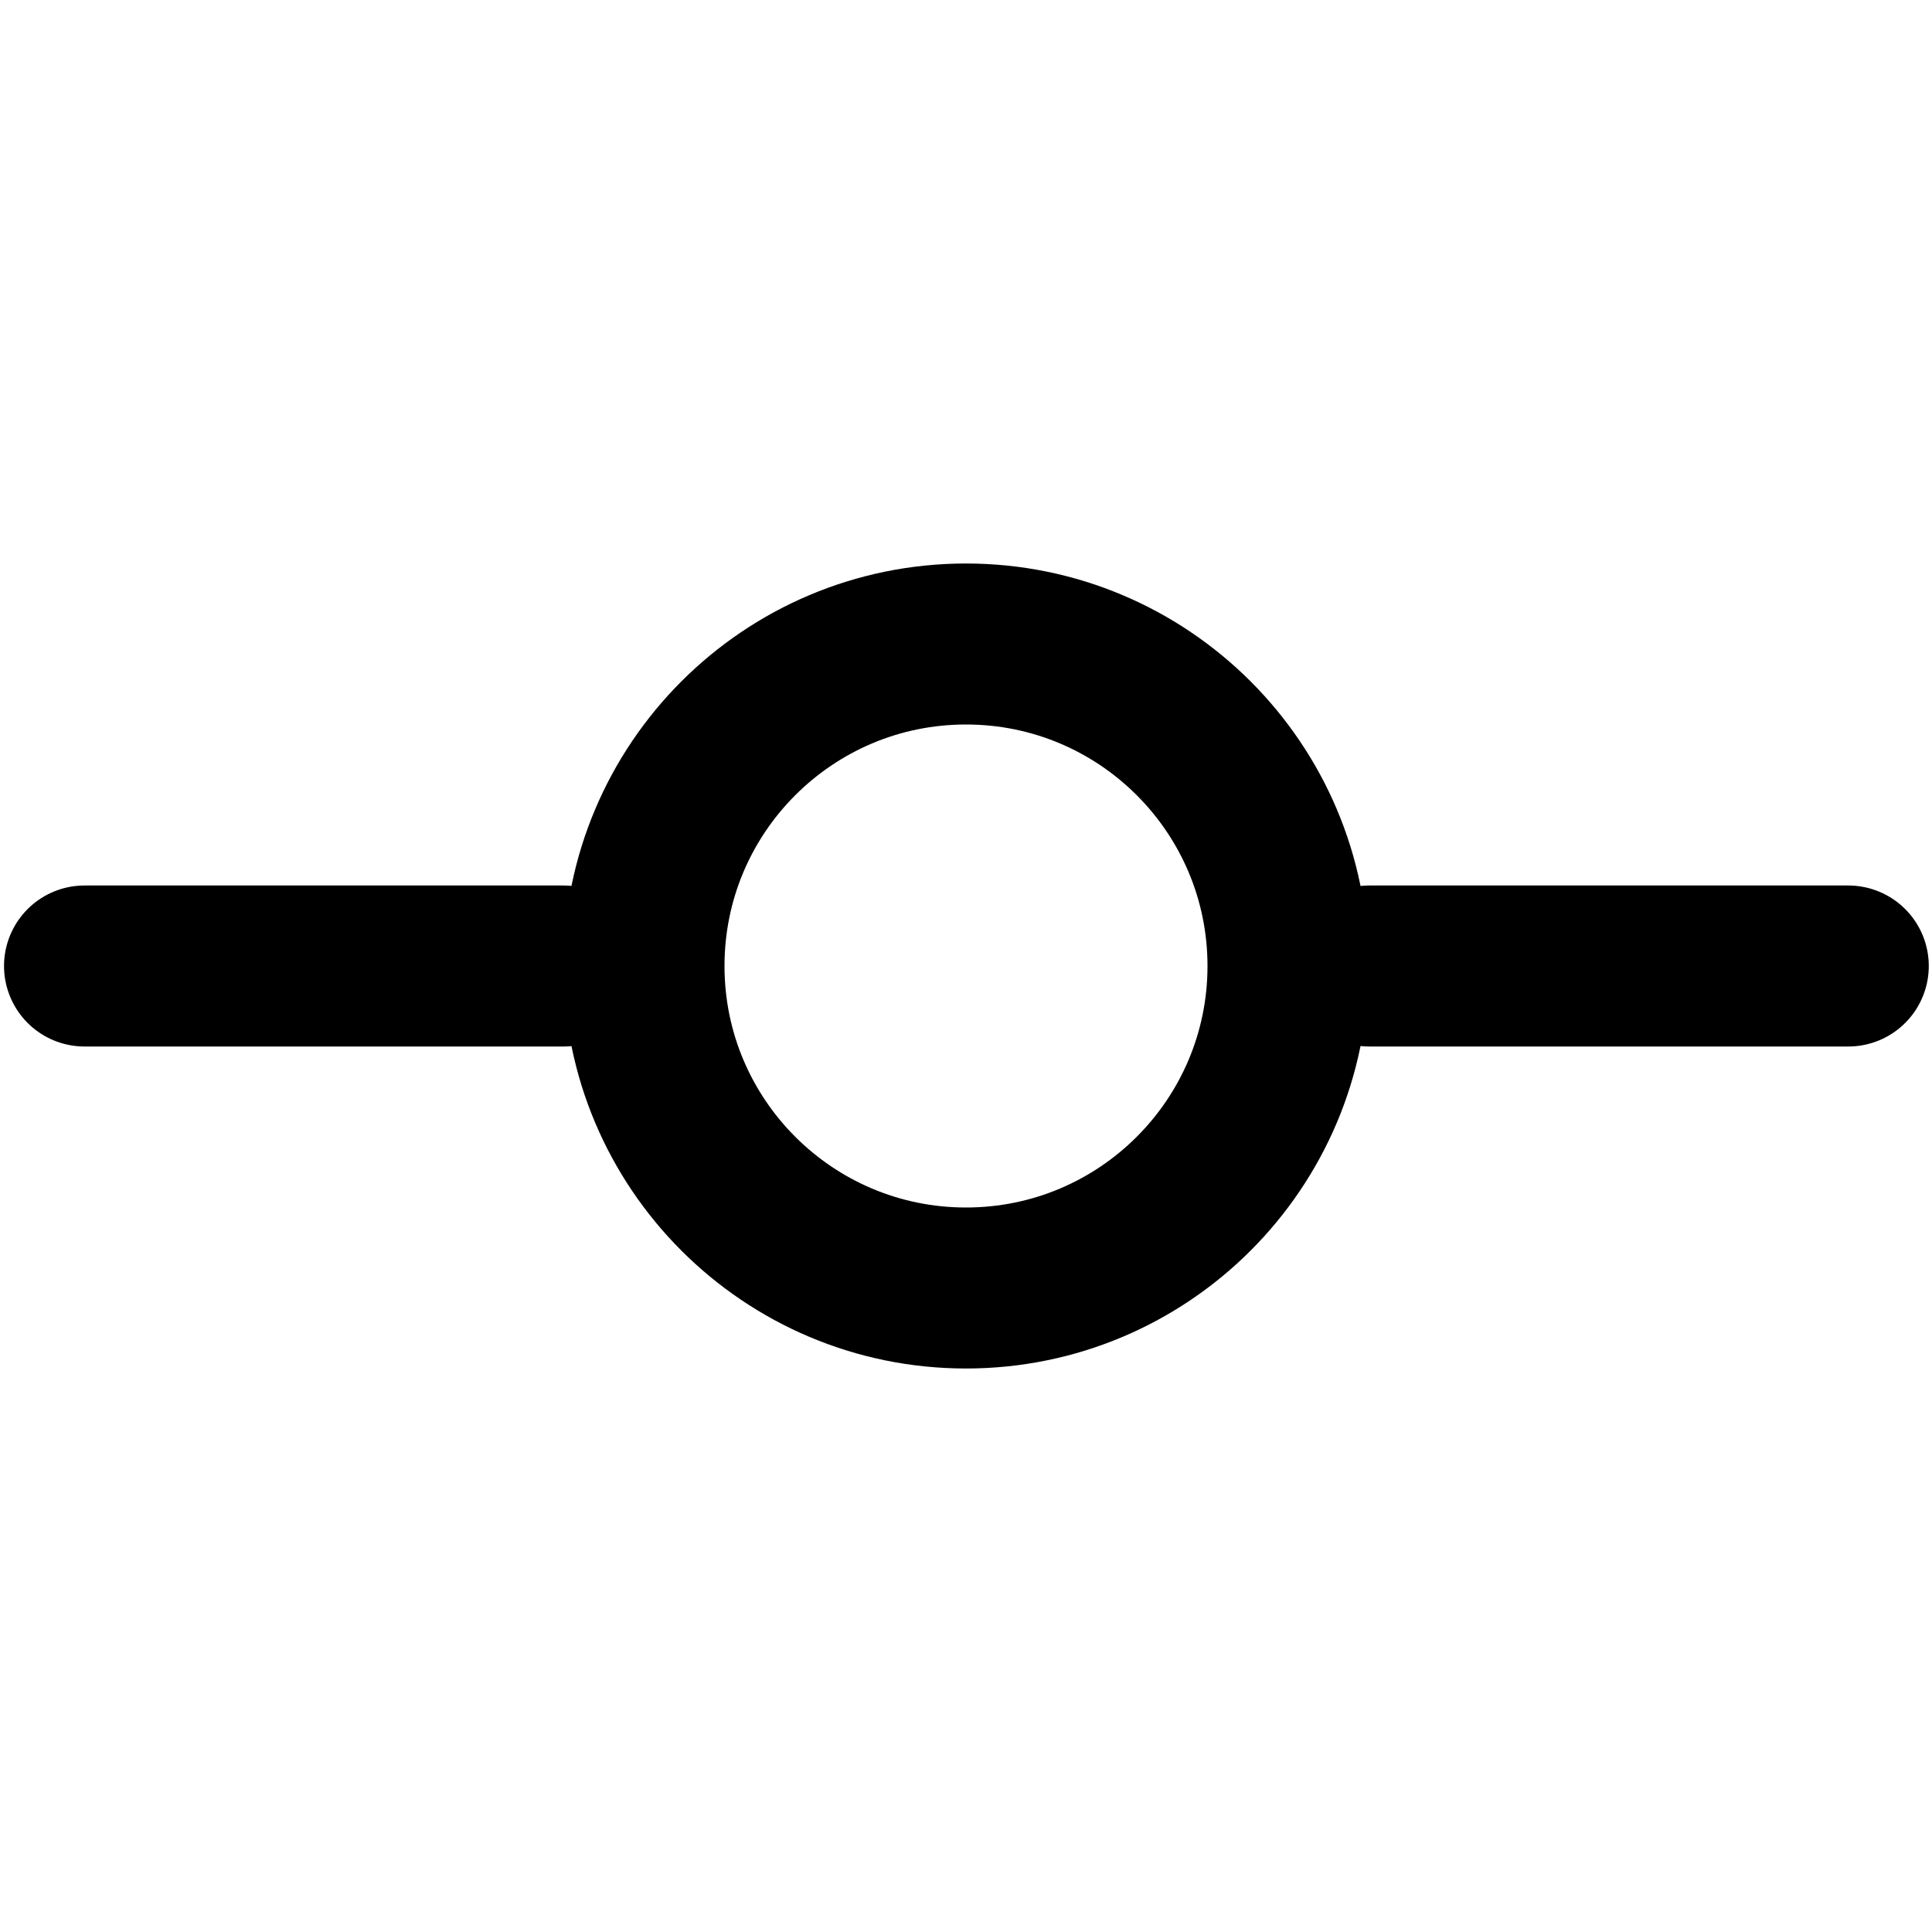
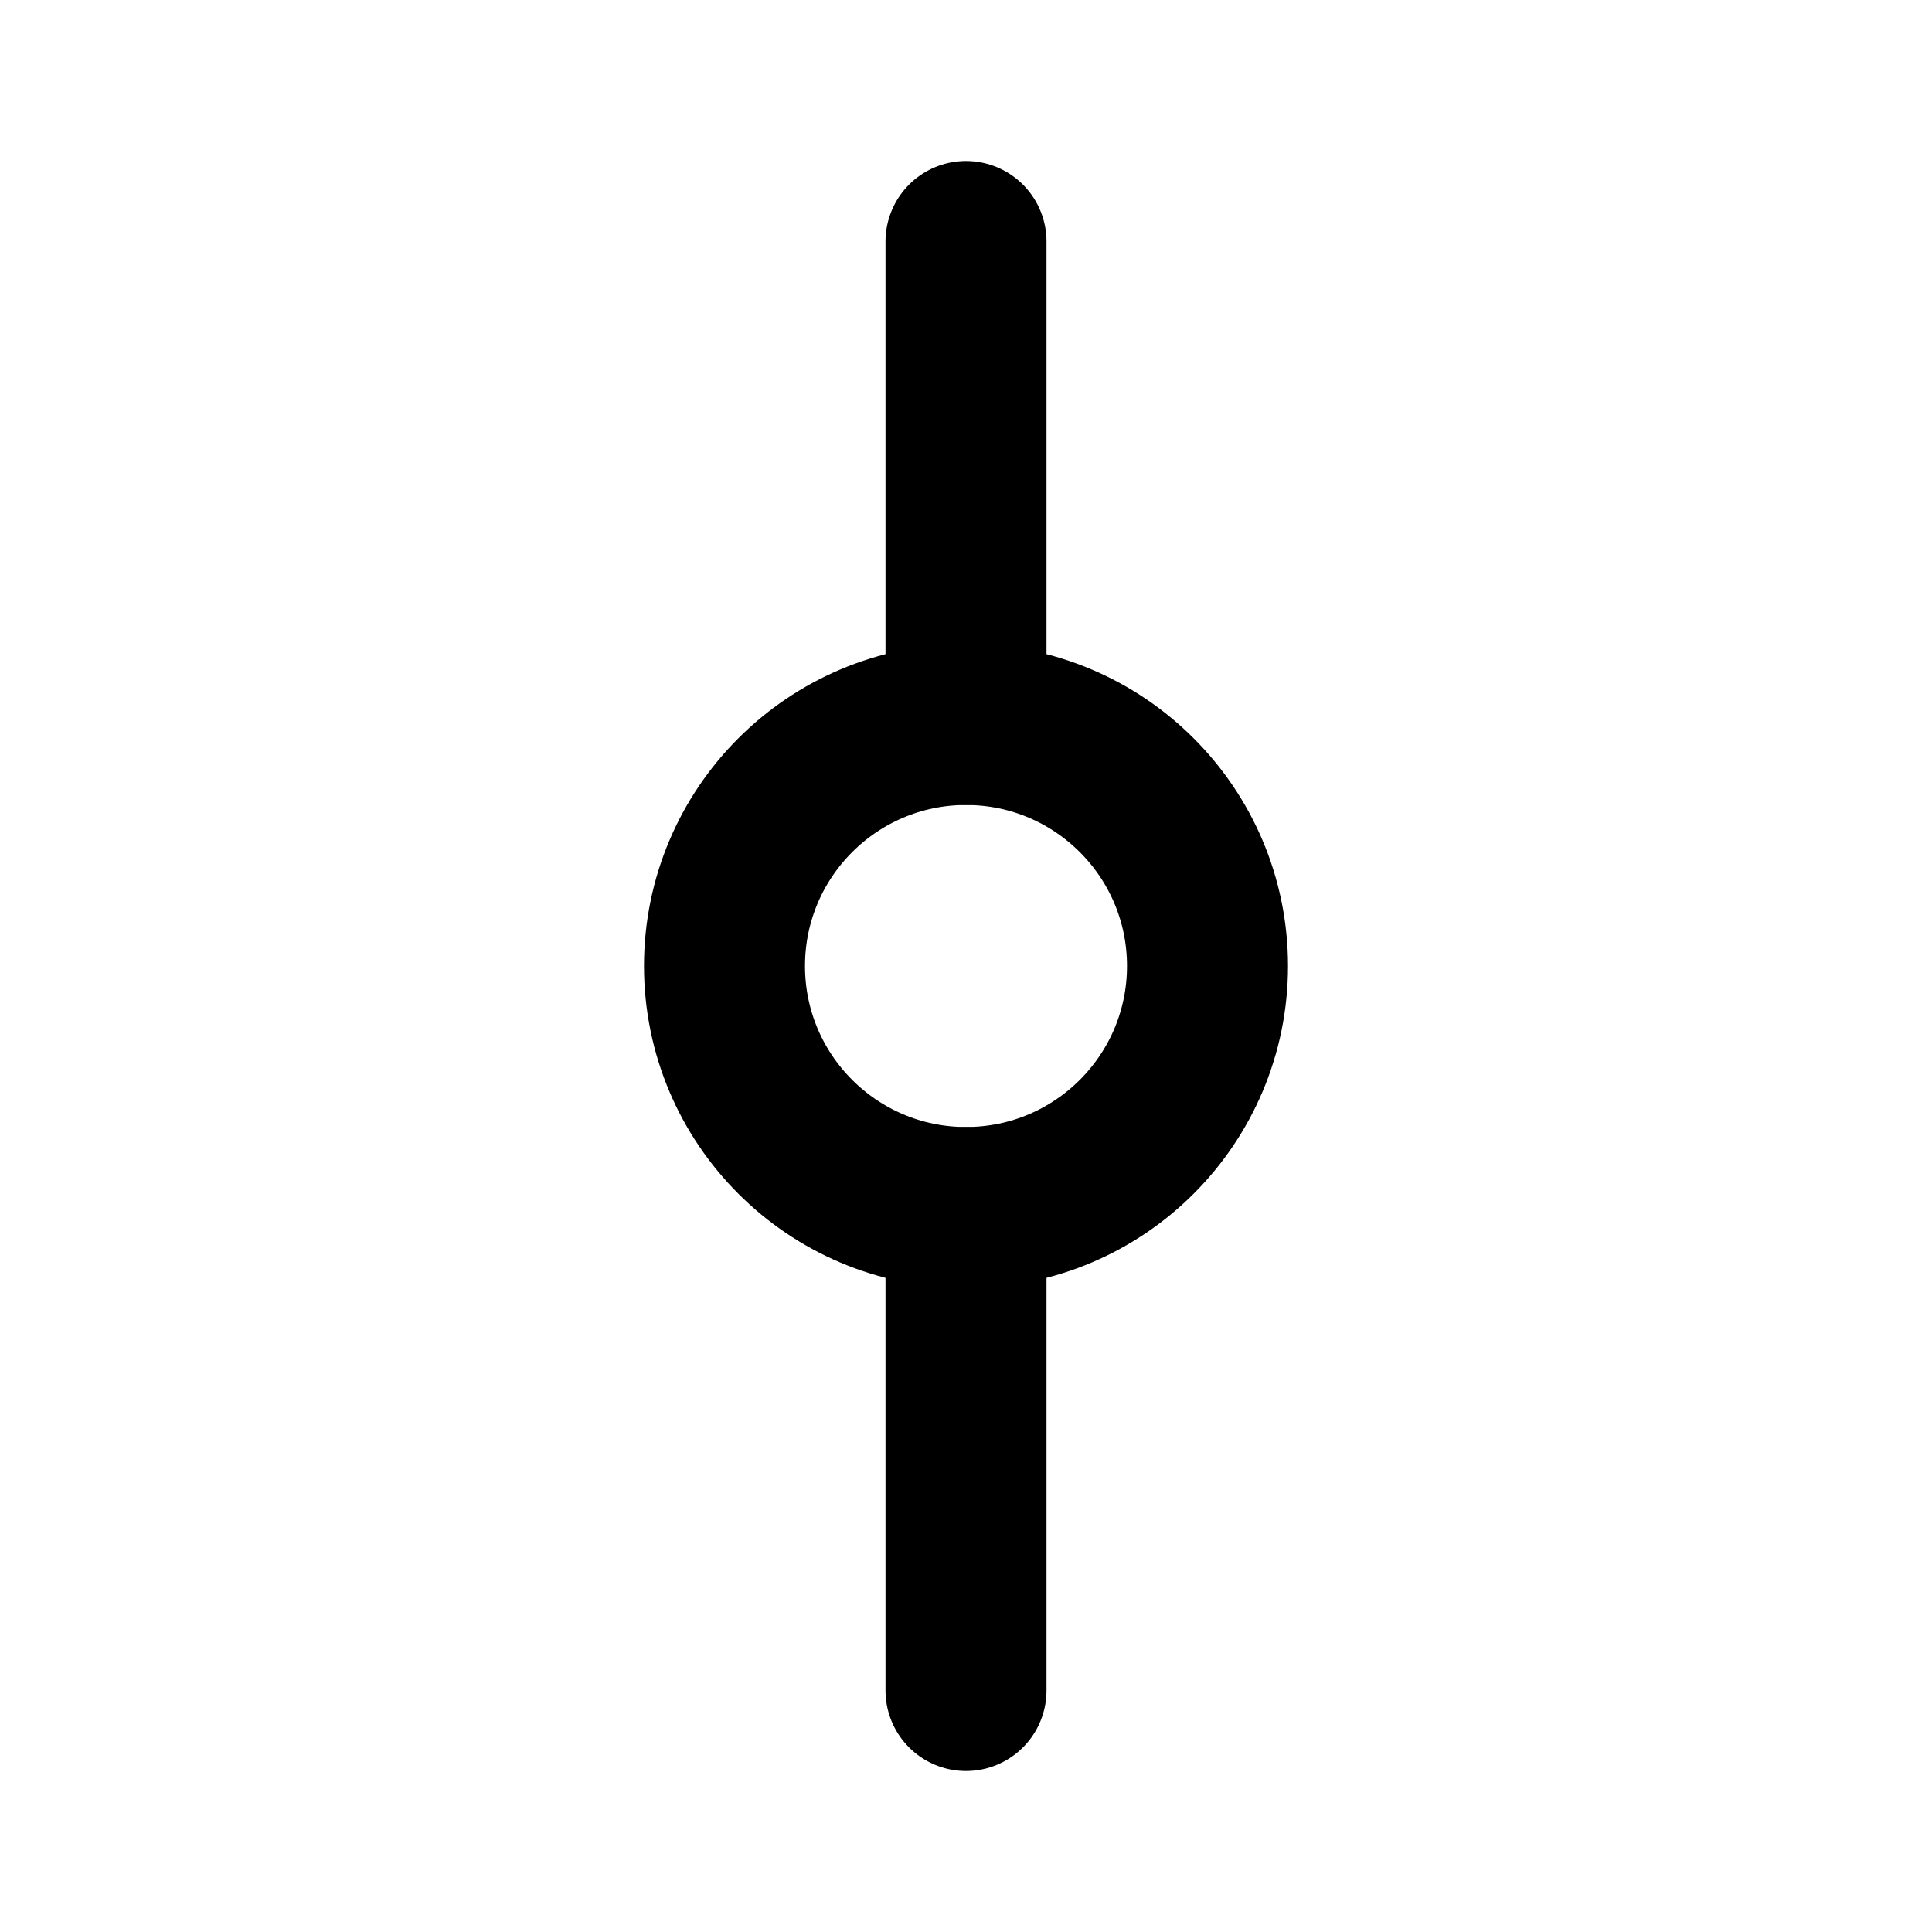
- <svg xmlns="http://www.w3.org/2000/svg" width="24" height="24" viewBox="0 0 24 24" fill="none" stroke="currentColor" stroke-width="2" stroke-linecap="round" stroke-linejoin="round" class="feather feather-git-commit">
-   <circle cx="12" cy="12" r="4" />
-   <line x1="1.05" y1="12" x2="7" y2="12" />
-   <line x1="17.01" y1="12" x2="22.96" y2="12" />
+ <svg xmlns="http://www.w3.org/2000/svg" class="icon icon-tabler icon-tabler-git-commit" width="24" height="24" viewBox="0 0 24 24" stroke-width="2" stroke="currentColor" fill="none" stroke-linecap="round" stroke-linejoin="round">
+   <path stroke="none" d="M0 0h24v24H0z" fill="none" />
+   <circle cx="12" cy="12" r="3" />
+   <line x1="12" y1="3" x2="12" y2="9" />
+   <line x1="12" y1="15" x2="12" y2="21" />
</svg>
